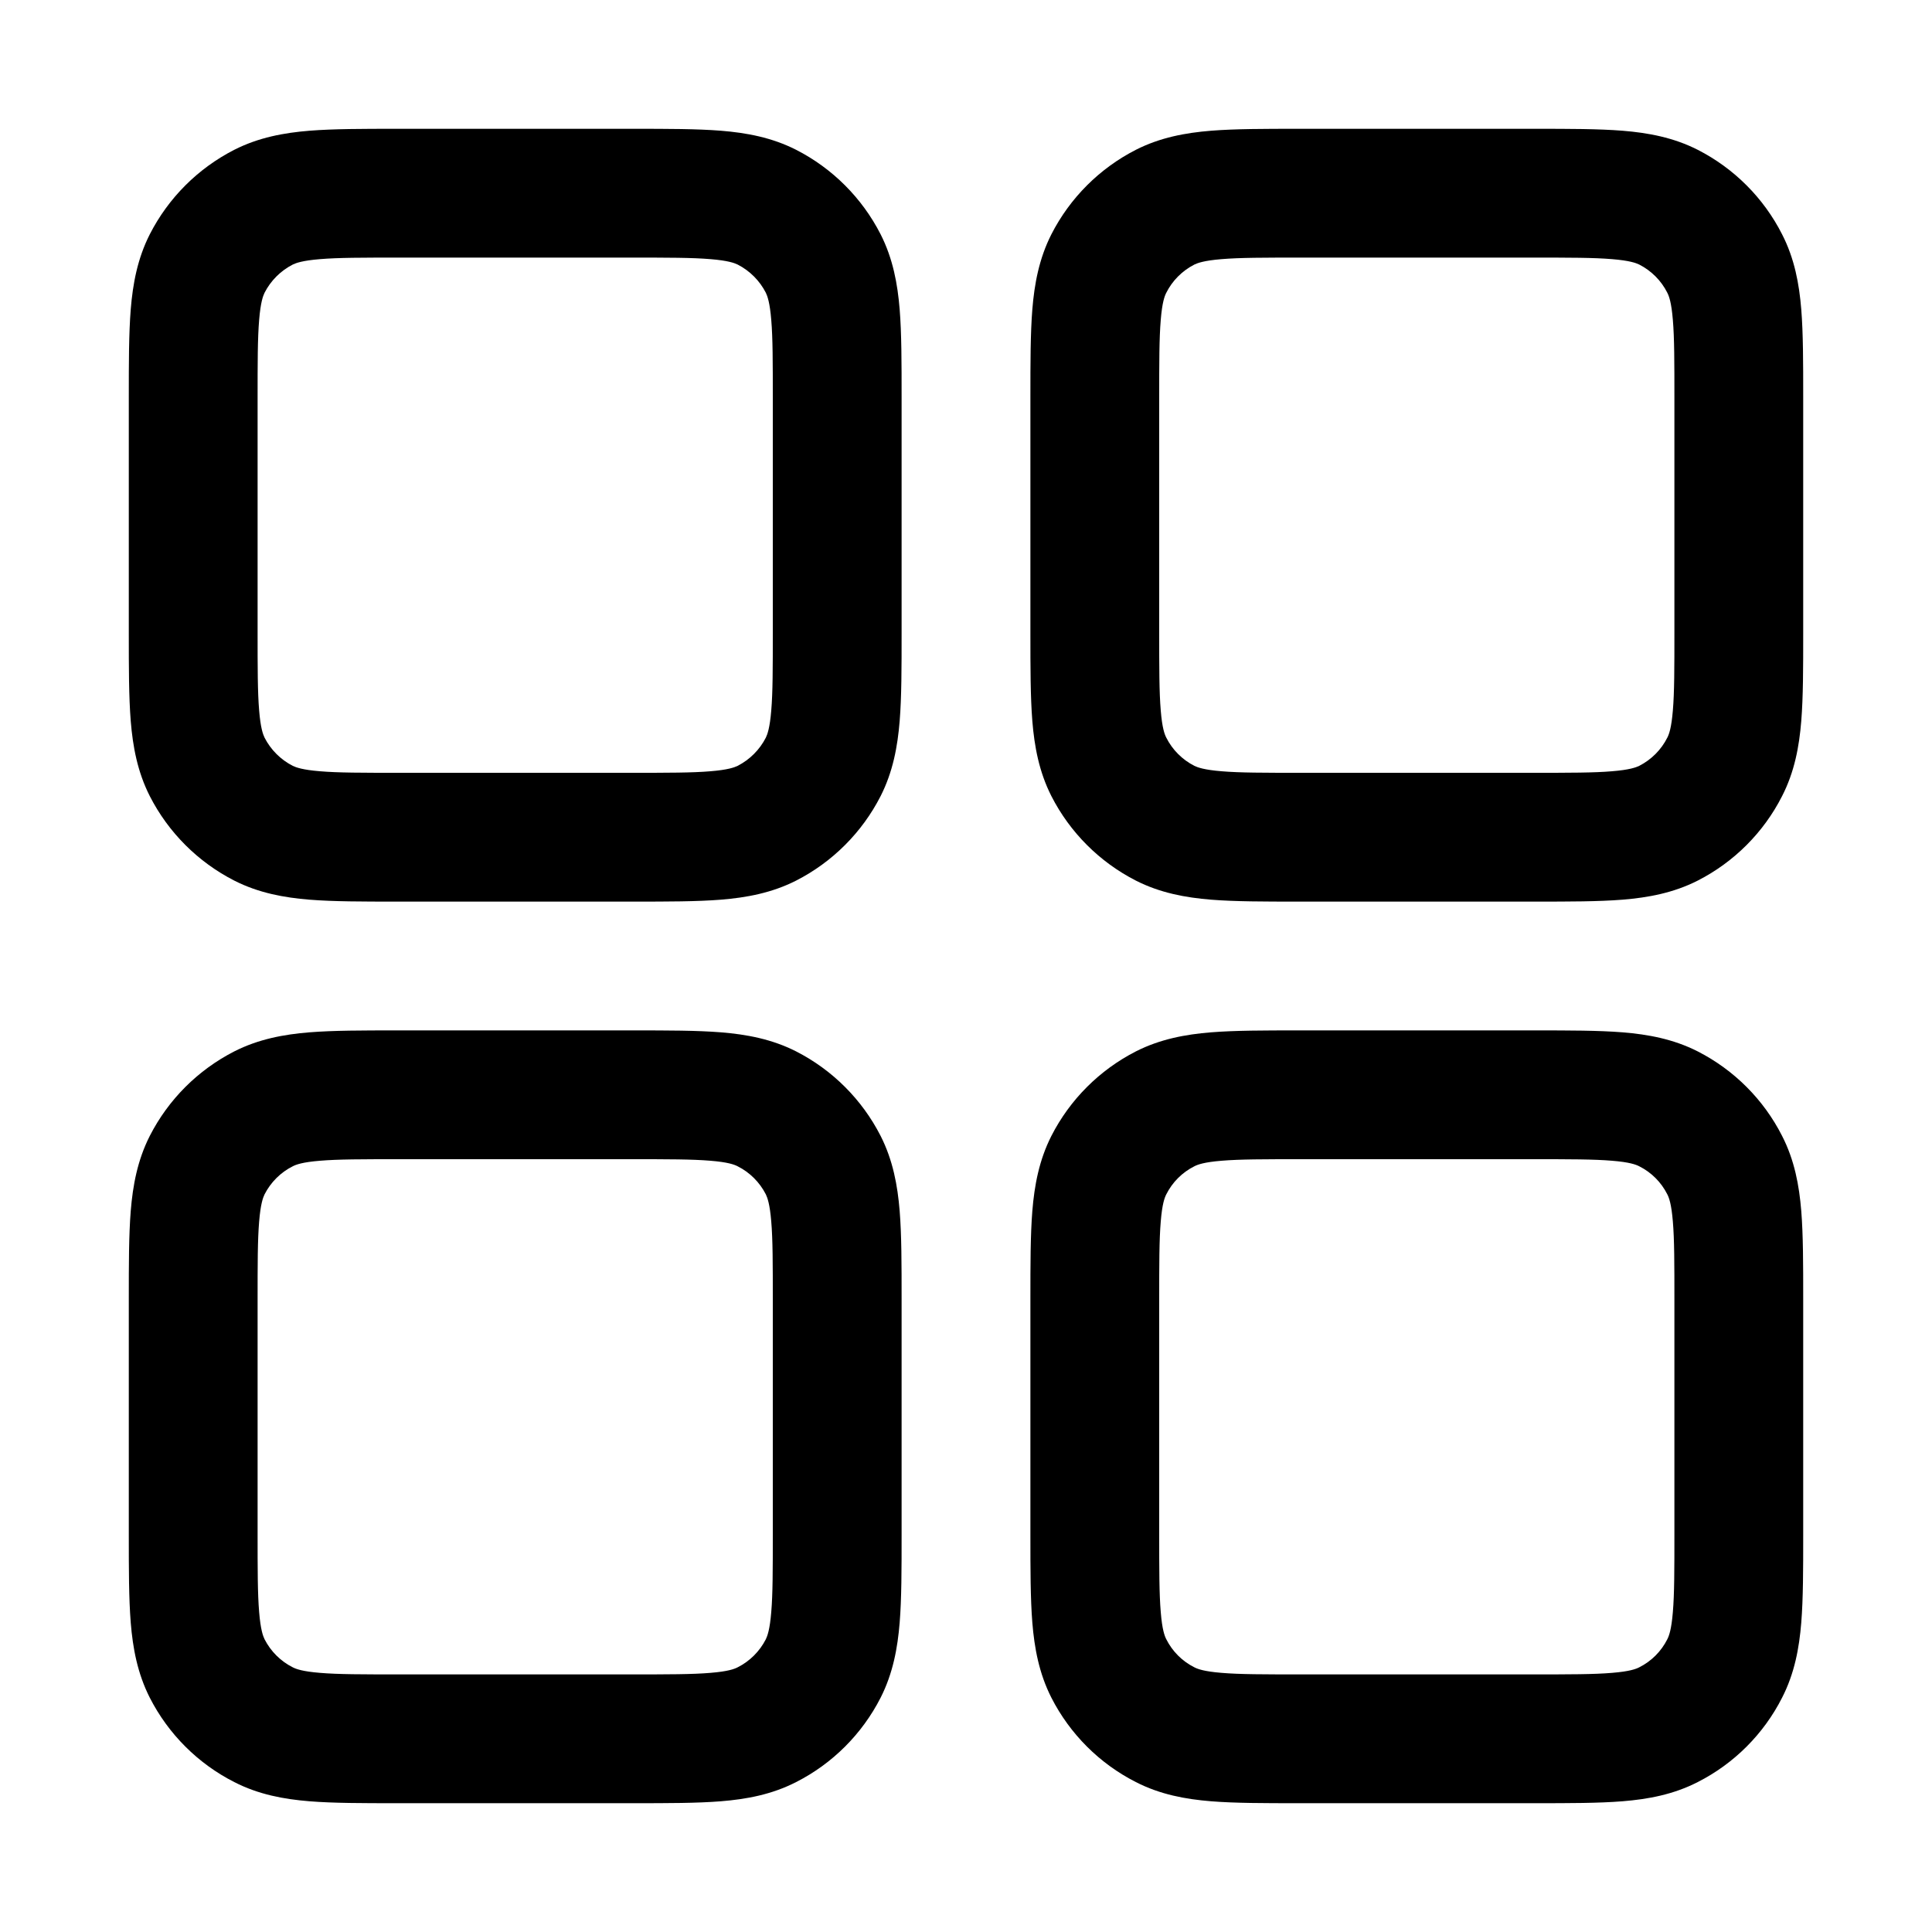
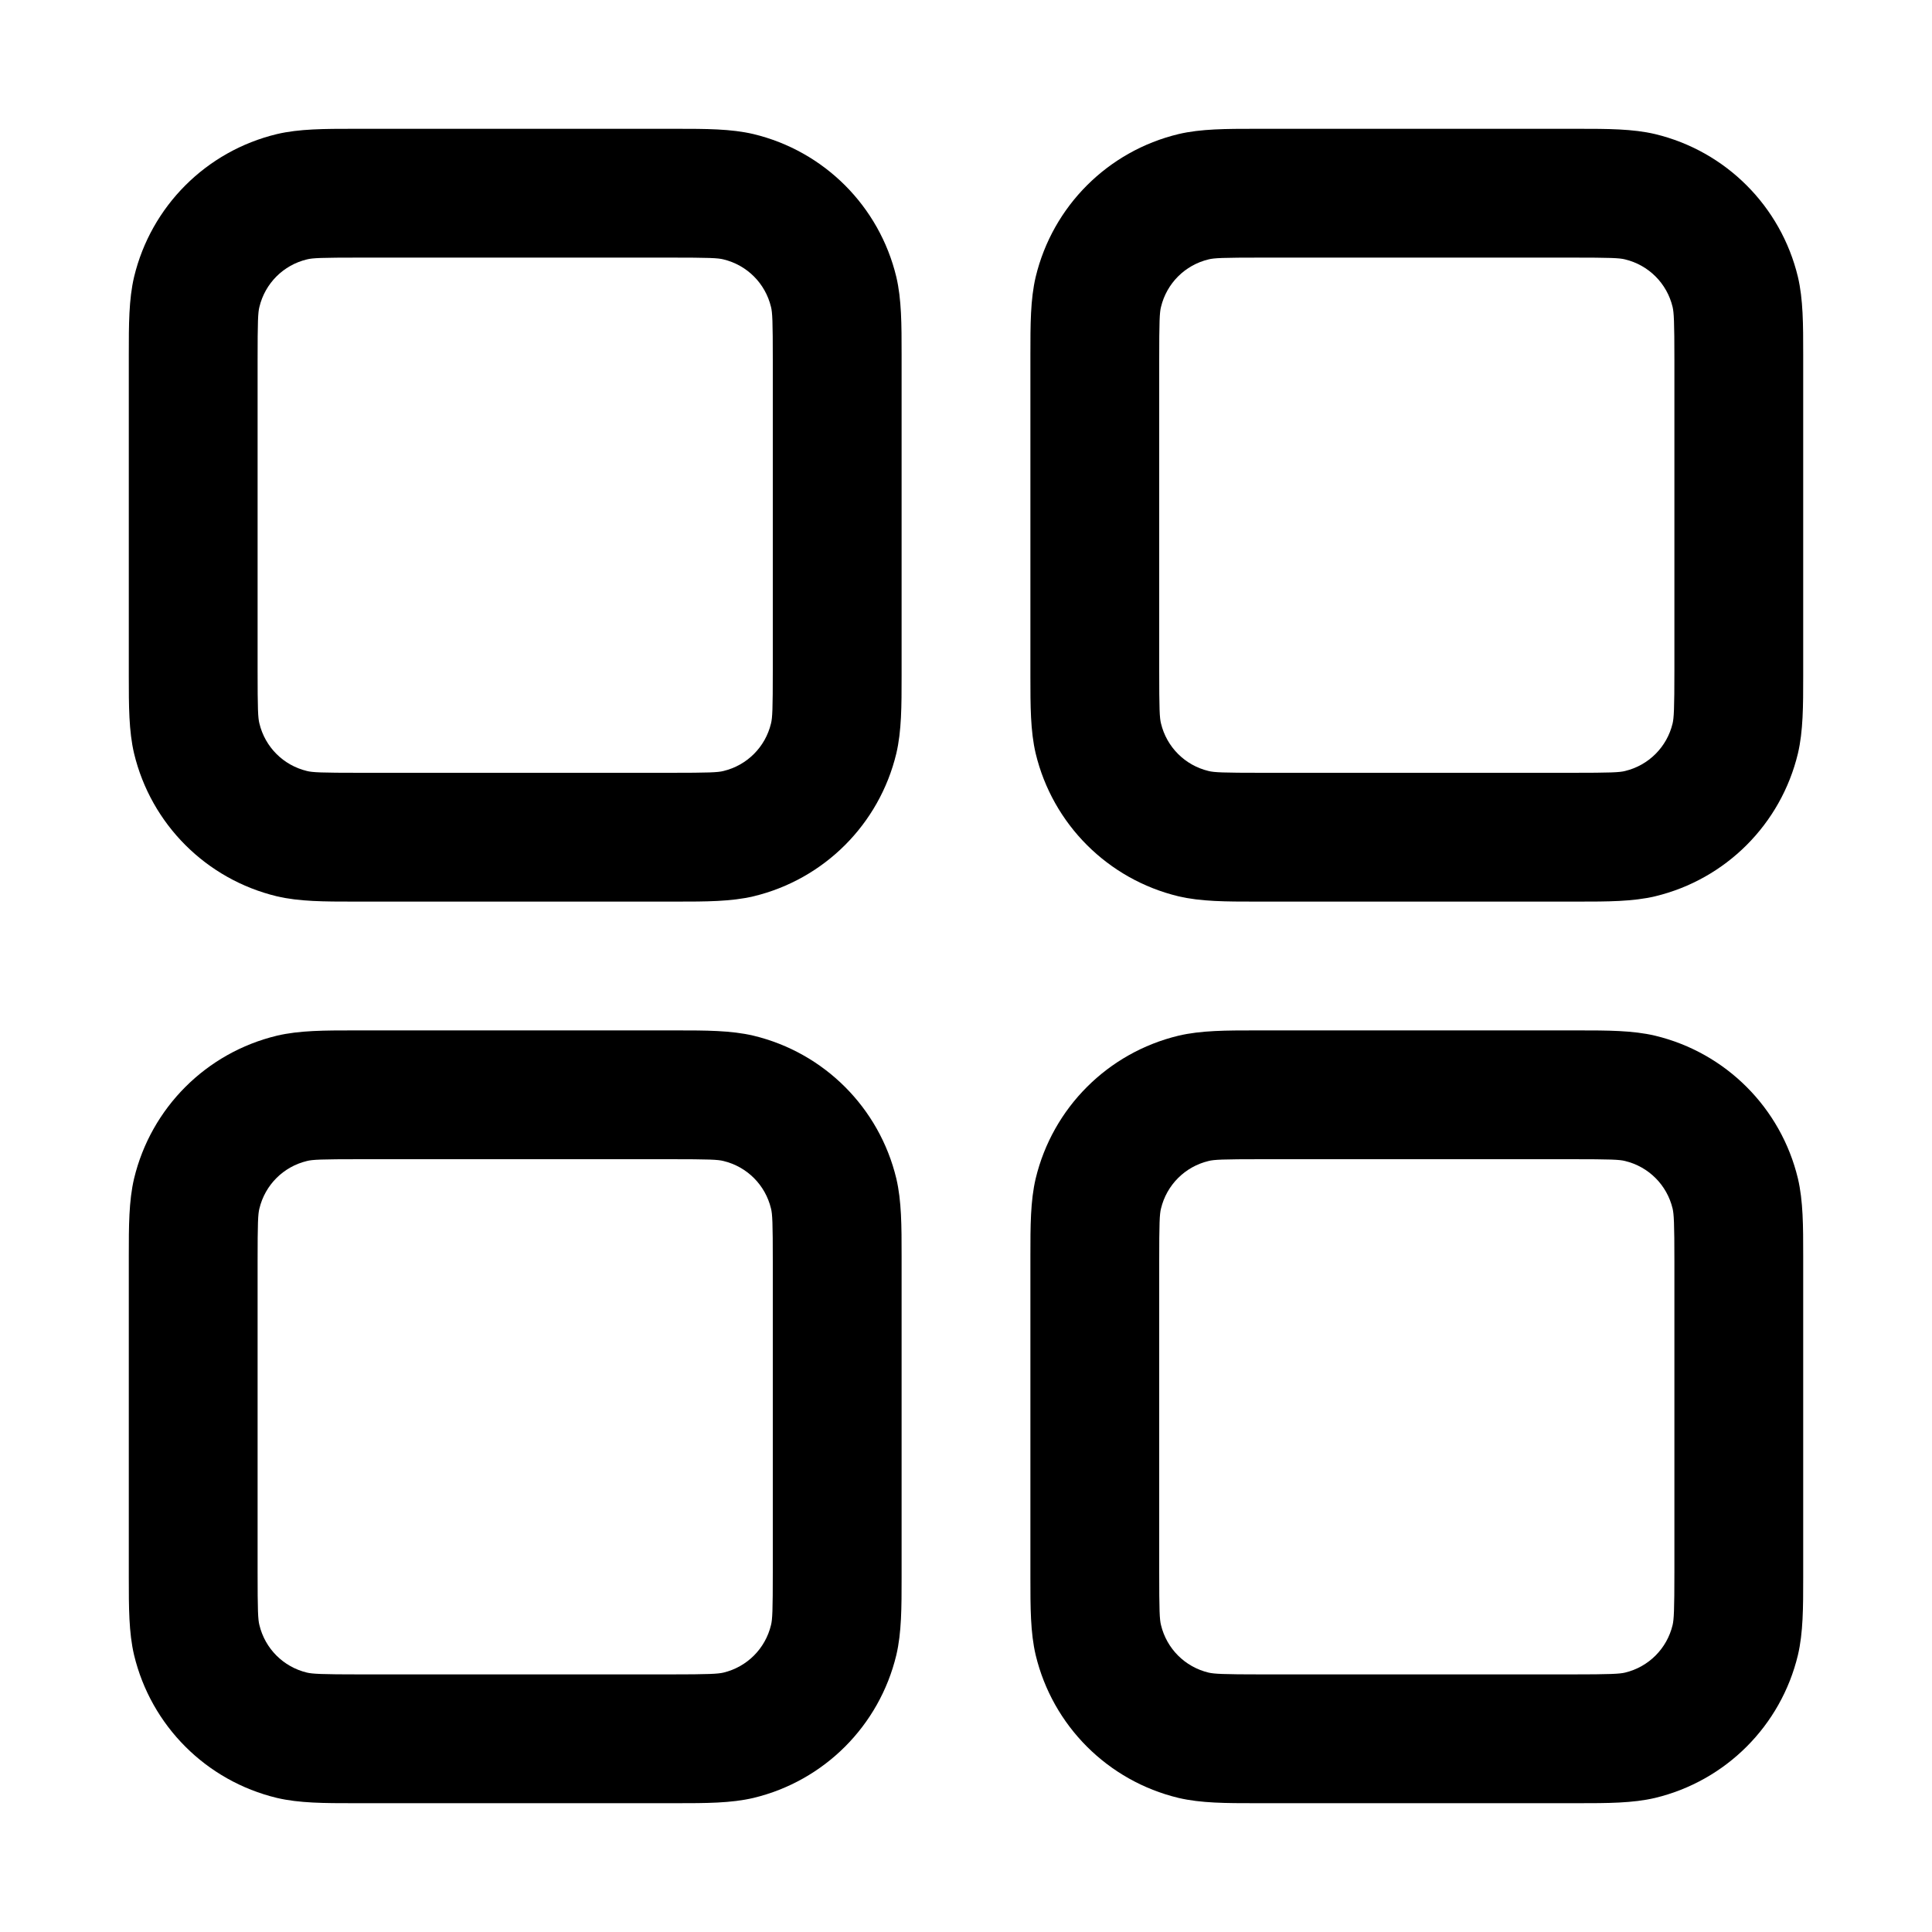
<svg xmlns="http://www.w3.org/2000/svg" width="15" height="15" fill="none" viewBox="0 0 15 15">
-   <path fill-rule="evenodd" clip-rule="evenodd" d="M3.1 1H3.081C2.817 1 2.59 1 2.402 1.015C2.205 1.031 2.008 1.067 1.819 1.163C1.537 1.307 1.307 1.537 1.163 1.819C1.067 2.008 1.031 2.205 1.015 2.402C1 2.59 1 2.817 1 3.081V3.081V3.1V4.9V4.919V4.919C1 5.183 1 5.41 1.015 5.598C1.031 5.795 1.067 5.992 1.163 6.181C1.307 6.463 1.537 6.693 1.819 6.837C2.008 6.933 2.205 6.969 2.402 6.985C2.59 7 2.817 7 3.081 7H3.081H3.1H4.9H4.919H4.919C5.183 7 5.41 7 5.598 6.985C5.795 6.969 5.992 6.933 6.181 6.837C6.463 6.693 6.693 6.463 6.837 6.181C6.933 5.992 6.969 5.795 6.985 5.598C7 5.41 7 5.183 7 4.919V4.919V4.9V3.1V3.081V3.081C7 2.817 7 2.59 6.985 2.402C6.969 2.205 6.933 2.008 6.837 1.819C6.693 1.537 6.463 1.307 6.181 1.163C5.992 1.067 5.795 1.031 5.598 1.015C5.41 1 5.183 1 4.919 1H4.9H3.1ZM2.273 2.054C2.298 2.042 2.348 2.023 2.484 2.012C2.626 2 2.812 2 3.1 2H4.9C5.188 2 5.374 2 5.516 2.012C5.652 2.023 5.702 2.042 5.727 2.054C5.821 2.102 5.898 2.179 5.946 2.273C5.958 2.298 5.977 2.348 5.988 2.484C6 2.626 6 2.812 6 3.1V4.9C6 5.188 6 5.374 5.988 5.516C5.977 5.652 5.958 5.702 5.946 5.727C5.898 5.821 5.821 5.898 5.727 5.946C5.702 5.958 5.652 5.977 5.516 5.988C5.374 6 5.188 6 4.9 6H3.1C2.812 6 2.626 6 2.484 5.988C2.348 5.977 2.298 5.958 2.273 5.946C2.179 5.898 2.102 5.821 2.054 5.727C2.042 5.702 2.023 5.652 2.012 5.516C2 5.374 2 5.188 2 4.9V3.1C2 2.812 2 2.626 2.012 2.484C2.023 2.348 2.042 2.298 2.054 2.273C2.102 2.179 2.179 2.102 2.273 2.054ZM10.1 1H10.081C9.817 1 9.59 1 9.402 1.015C9.205 1.031 9.008 1.067 8.819 1.163C8.537 1.307 8.307 1.537 8.163 1.819C8.067 2.008 8.031 2.205 8.015 2.402C8 2.59 8 2.817 8 3.081L8 3.1V4.9L8 4.919C8 5.183 8 5.41 8.015 5.598C8.031 5.795 8.067 5.992 8.163 6.181C8.307 6.463 8.537 6.693 8.819 6.837C9.008 6.933 9.205 6.969 9.402 6.985C9.59 7 9.817 7 10.081 7H10.081H10.1H11.9H11.919H11.919C12.183 7 12.41 7 12.598 6.985C12.795 6.969 12.992 6.933 13.181 6.837C13.463 6.693 13.693 6.463 13.836 6.181C13.933 5.992 13.969 5.795 13.985 5.598C14 5.41 14 5.183 14 4.919V4.919V4.919V4.919V4.9V3.1V3.081V3.081V3.081V3.081C14 2.817 14 2.59 13.985 2.402C13.969 2.205 13.933 2.008 13.836 1.819C13.693 1.537 13.463 1.307 13.181 1.163C12.992 1.067 12.795 1.031 12.598 1.015C12.41 1 12.183 1 11.919 1H11.9H10.1ZM9.273 2.054C9.298 2.042 9.348 2.023 9.484 2.012C9.626 2 9.812 2 10.1 2H11.9C12.188 2 12.374 2 12.516 2.012C12.652 2.023 12.702 2.042 12.727 2.054C12.821 2.102 12.898 2.179 12.945 2.273C12.958 2.298 12.977 2.348 12.988 2.484C13 2.626 13 2.812 13 3.1V4.9C13 5.188 13 5.374 12.988 5.516C12.977 5.652 12.958 5.702 12.945 5.727C12.898 5.821 12.821 5.898 12.727 5.946C12.702 5.958 12.652 5.977 12.516 5.988C12.374 6 12.188 6 11.9 6H10.1C9.812 6 9.626 6 9.484 5.988C9.348 5.977 9.298 5.958 9.273 5.946C9.179 5.898 9.102 5.821 9.055 5.727C9.042 5.702 9.023 5.652 9.012 5.516C9 5.374 9 5.188 9 4.9V3.1C9 2.812 9 2.626 9.012 2.484C9.023 2.348 9.042 2.298 9.055 2.273C9.102 2.179 9.179 2.102 9.273 2.054ZM3.081 8L3.1 8H4.9L4.919 8C5.183 8 5.41 8 5.598 8.015C5.795 8.031 5.992 8.067 6.181 8.163C6.463 8.307 6.693 8.537 6.837 8.819C6.933 9.008 6.969 9.205 6.985 9.402C7 9.59 7 9.817 7 10.081V10.081V10.1V11.9V11.919V11.919C7 12.183 7 12.41 6.985 12.598C6.969 12.795 6.933 12.992 6.837 13.181C6.693 13.463 6.463 13.693 6.181 13.836C5.992 13.933 5.795 13.969 5.598 13.985C5.41 14 5.183 14 4.919 14H4.919H4.919H4.9H3.1H3.081H3.081H3.081C2.817 14 2.59 14 2.402 13.985C2.205 13.969 2.008 13.933 1.819 13.836C1.537 13.693 1.307 13.463 1.163 13.181C1.067 12.992 1.031 12.795 1.015 12.598C1 12.41 1 12.183 1 11.919V11.919V11.9V10.1V10.081V10.081C1 9.817 1 9.59 1.015 9.402C1.031 9.205 1.067 9.008 1.163 8.819C1.307 8.537 1.537 8.307 1.819 8.163C2.008 8.067 2.205 8.031 2.402 8.015C2.59 8 2.817 8 3.081 8ZM2.484 9.012C2.348 9.023 2.298 9.042 2.273 9.055C2.179 9.102 2.102 9.179 2.054 9.273C2.042 9.298 2.023 9.348 2.012 9.484C2 9.626 2 9.812 2 10.1V11.9C2 12.188 2 12.374 2.012 12.516C2.023 12.652 2.042 12.702 2.054 12.727C2.102 12.821 2.179 12.898 2.273 12.945C2.298 12.958 2.348 12.977 2.484 12.988C2.626 13 2.812 13 3.1 13H4.9C5.188 13 5.374 13 5.516 12.988C5.652 12.977 5.702 12.958 5.727 12.945C5.821 12.898 5.898 12.821 5.946 12.727C5.958 12.702 5.977 12.652 5.988 12.516C6 12.374 6 12.188 6 11.9V10.1C6 9.812 6 9.626 5.988 9.484C5.977 9.348 5.958 9.298 5.946 9.273C5.898 9.179 5.821 9.102 5.727 9.055C5.702 9.042 5.652 9.023 5.516 9.012C5.374 9 5.188 9 4.9 9H3.1C2.812 9 2.626 9 2.484 9.012ZM10.1 8L10.081 8C9.817 8 9.59 8 9.402 8.015C9.205 8.031 9.008 8.067 8.819 8.163C8.537 8.307 8.307 8.537 8.163 8.819C8.067 9.008 8.031 9.205 8.015 9.402C8 9.59 8 9.817 8 10.081L8 10.1V11.9L8 11.919C8 12.183 8 12.41 8.015 12.598C8.031 12.795 8.067 12.992 8.163 13.181C8.307 13.463 8.537 13.693 8.819 13.836C9.008 13.933 9.205 13.969 9.402 13.985C9.59 14 9.817 14 10.081 14H10.081H10.1H11.9H11.919H11.919C12.183 14 12.41 14 12.598 13.985C12.795 13.969 12.992 13.933 13.181 13.836C13.463 13.693 13.693 13.463 13.836 13.181C13.933 12.992 13.969 12.795 13.985 12.598C14 12.41 14 12.183 14 11.919V11.919V11.9V10.1V10.081V10.081C14 9.817 14 9.59 13.985 9.402C13.969 9.205 13.933 9.008 13.836 8.819C13.693 8.537 13.463 8.307 13.181 8.163C12.992 8.067 12.795 8.031 12.598 8.015C12.41 8 12.183 8 11.919 8L11.9 8H10.1ZM9.273 9.055C9.298 9.042 9.348 9.023 9.484 9.012C9.626 9 9.812 9 10.1 9H11.9C12.188 9 12.374 9 12.516 9.012C12.652 9.023 12.702 9.042 12.727 9.055C12.821 9.102 12.898 9.179 12.945 9.273C12.958 9.298 12.977 9.348 12.988 9.484C13 9.626 13 9.812 13 10.1V11.9C13 12.188 13 12.374 12.988 12.516C12.977 12.652 12.958 12.702 12.945 12.727C12.898 12.821 12.821 12.898 12.727 12.945C12.702 12.958 12.652 12.977 12.516 12.988C12.374 13 12.188 13 11.9 13H10.1C9.812 13 9.626 13 9.484 12.988C9.348 12.977 9.298 12.958 9.273 12.945C9.179 12.898 9.102 12.821 9.055 12.727C9.042 12.702 9.023 12.652 9.012 12.516C9 12.374 9 12.188 9 11.9V10.1C9 9.812 9 9.626 9.012 9.484C9.023 9.348 9.042 9.298 9.055 9.273C9.102 9.179 9.179 9.102 9.273 9.055Z" fill="currentColor" />
+   <path fill-rule="evenodd" clip-rule="evenodd" d="M2.8 1L2.75 1C2.521 1 2.324 1 2.15 1.041C1.601 1.173 1.173 1.601 1.041 2.15C1 2.324 1 2.521 1 2.75L1 2.8V5.2L1 5.25C1 5.479 1 5.676 1.041 5.85C1.173 6.399 1.601 6.827 2.15 6.959C2.324 7 2.521 7 2.75 7L2.8 7H5.2L5.25 7C5.479 7 5.676 7 5.85 6.959C6.399 6.827 6.827 6.399 6.959 5.85C7 5.676 7 5.479 7 5.25L7 5.2V2.8L7 2.75C7 2.521 7 2.324 6.959 2.15C6.827 1.601 6.399 1.173 5.85 1.041C5.676 1 5.479 1 5.25 1L5.2 1H2.8ZM2.383 2.014C2.426 2.003 2.492 2 2.8 2H5.2C5.508 2 5.574 2.003 5.617 2.014C5.8 2.058 5.942 2.2 5.986 2.383C5.997 2.426 6 2.492 6 2.8V5.2C6 5.508 5.997 5.574 5.986 5.617C5.942 5.8 5.8 5.942 5.617 5.986C5.574 5.997 5.508 6 5.2 6H2.8C2.492 6 2.426 5.997 2.383 5.986C2.2 5.942 2.058 5.8 2.014 5.617C2.003 5.574 2 5.508 2 5.2V2.8C2 2.492 2.003 2.426 2.014 2.383C2.058 2.2 2.2 2.058 2.383 2.014ZM9.8 1L9.75 1C9.521 1 9.324 1 9.15 1.041C8.601 1.173 8.173 1.601 8.041 2.15C8 2.324 8 2.521 8 2.75L8 2.8V5.2L8 5.25C8 5.479 8 5.676 8.041 5.85C8.173 6.399 8.601 6.827 9.15 6.959C9.324 7 9.521 7 9.75 7L9.8 7H12.2L12.25 7C12.479 7 12.676 7 12.85 6.959C13.399 6.827 13.827 6.399 13.959 5.85C14 5.676 14 5.479 14 5.25L14 5.2V2.8L14 2.75C14 2.521 14 2.324 13.959 2.15C13.827 1.601 13.399 1.173 12.85 1.041C12.676 1 12.479 1 12.25 1L12.2 1H9.8ZM9.383 2.014C9.426 2.003 9.492 2 9.8 2H12.2C12.508 2 12.574 2.003 12.617 2.014C12.8 2.058 12.942 2.2 12.986 2.383C12.996 2.426 13 2.492 13 2.8V5.2C13 5.508 12.996 5.574 12.986 5.617C12.942 5.8 12.8 5.942 12.617 5.986C12.574 5.997 12.508 6 12.2 6H9.8C9.492 6 9.426 5.997 9.383 5.986C9.2 5.942 9.058 5.8 9.014 5.617C9.003 5.574 9 5.508 9 5.2V2.8C9 2.492 9.003 2.426 9.014 2.383C9.058 2.2 9.2 2.058 9.383 2.014ZM2.75 8L2.8 8H5.2L5.25 8C5.479 8 5.676 8 5.85 8.041C6.399 8.173 6.827 8.601 6.959 9.15C7 9.324 7 9.521 7 9.75L7 9.8V12.2L7 12.25C7 12.479 7 12.676 6.959 12.85C6.827 13.399 6.399 13.827 5.85 13.959C5.676 14 5.479 14 5.25 14L5.2 14H2.8L2.75 14C2.521 14 2.324 14 2.15 13.959C1.601 13.827 1.173 13.399 1.041 12.85C1 12.676 1 12.479 1 12.25L1 12.2V9.8L1 9.75C1 9.521 1 9.324 1.041 9.15C1.173 8.601 1.601 8.173 2.15 8.041C2.324 8 2.521 8 2.75 8ZM2.8 9C2.492 9 2.426 9.003 2.383 9.014C2.2 9.058 2.058 9.2 2.014 9.383C2.003 9.426 2 9.492 2 9.8V12.2C2 12.508 2.003 12.574 2.014 12.617C2.058 12.8 2.2 12.942 2.383 12.986C2.426 12.996 2.492 13 2.8 13H5.2C5.508 13 5.574 12.996 5.617 12.986C5.8 12.942 5.942 12.8 5.986 12.617C5.997 12.574 6 12.508 6 12.2V9.8C6 9.492 5.997 9.426 5.986 9.383C5.942 9.2 5.8 9.058 5.617 9.014C5.574 9.003 5.508 9 5.2 9H2.8ZM9.8 8L9.75 8C9.521 8 9.324 8 9.15 8.041C8.601 8.173 8.173 8.601 8.041 9.15C8 9.324 8 9.521 8 9.75L8 9.8V12.2L8 12.25C8 12.479 8 12.676 8.041 12.85C8.173 13.399 8.601 13.827 9.15 13.959C9.324 14 9.521 14 9.75 14L9.8 14H12.2L12.25 14C12.479 14 12.676 14 12.85 13.959C13.399 13.827 13.827 13.399 13.959 12.85C14 12.676 14 12.479 14 12.25L14 12.2V9.8L14 9.75C14 9.521 14 9.324 13.959 9.15C13.827 8.601 13.399 8.173 12.85 8.041C12.676 8 12.479 8 12.25 8L12.2 8H9.8ZM9.383 9.014C9.426 9.003 9.492 9 9.8 9H12.2C12.508 9 12.574 9.003 12.617 9.014C12.8 9.058 12.942 9.2 12.986 9.383C12.996 9.426 13 9.492 13 9.8V12.2C13 12.508 12.996 12.574 12.986 12.617C12.942 12.8 12.8 12.942 12.617 12.986C12.574 12.996 12.508 13 12.2 13H9.8C9.492 13 9.426 12.996 9.383 12.986C9.2 12.942 9.058 12.8 9.014 12.617C9.003 12.574 9 12.508 9 12.2V9.8C9 9.492 9.003 9.426 9.014 9.383C9.058 9.2 9.2 9.058 9.383 9.014Z" fill="currentColor" />
</svg>
